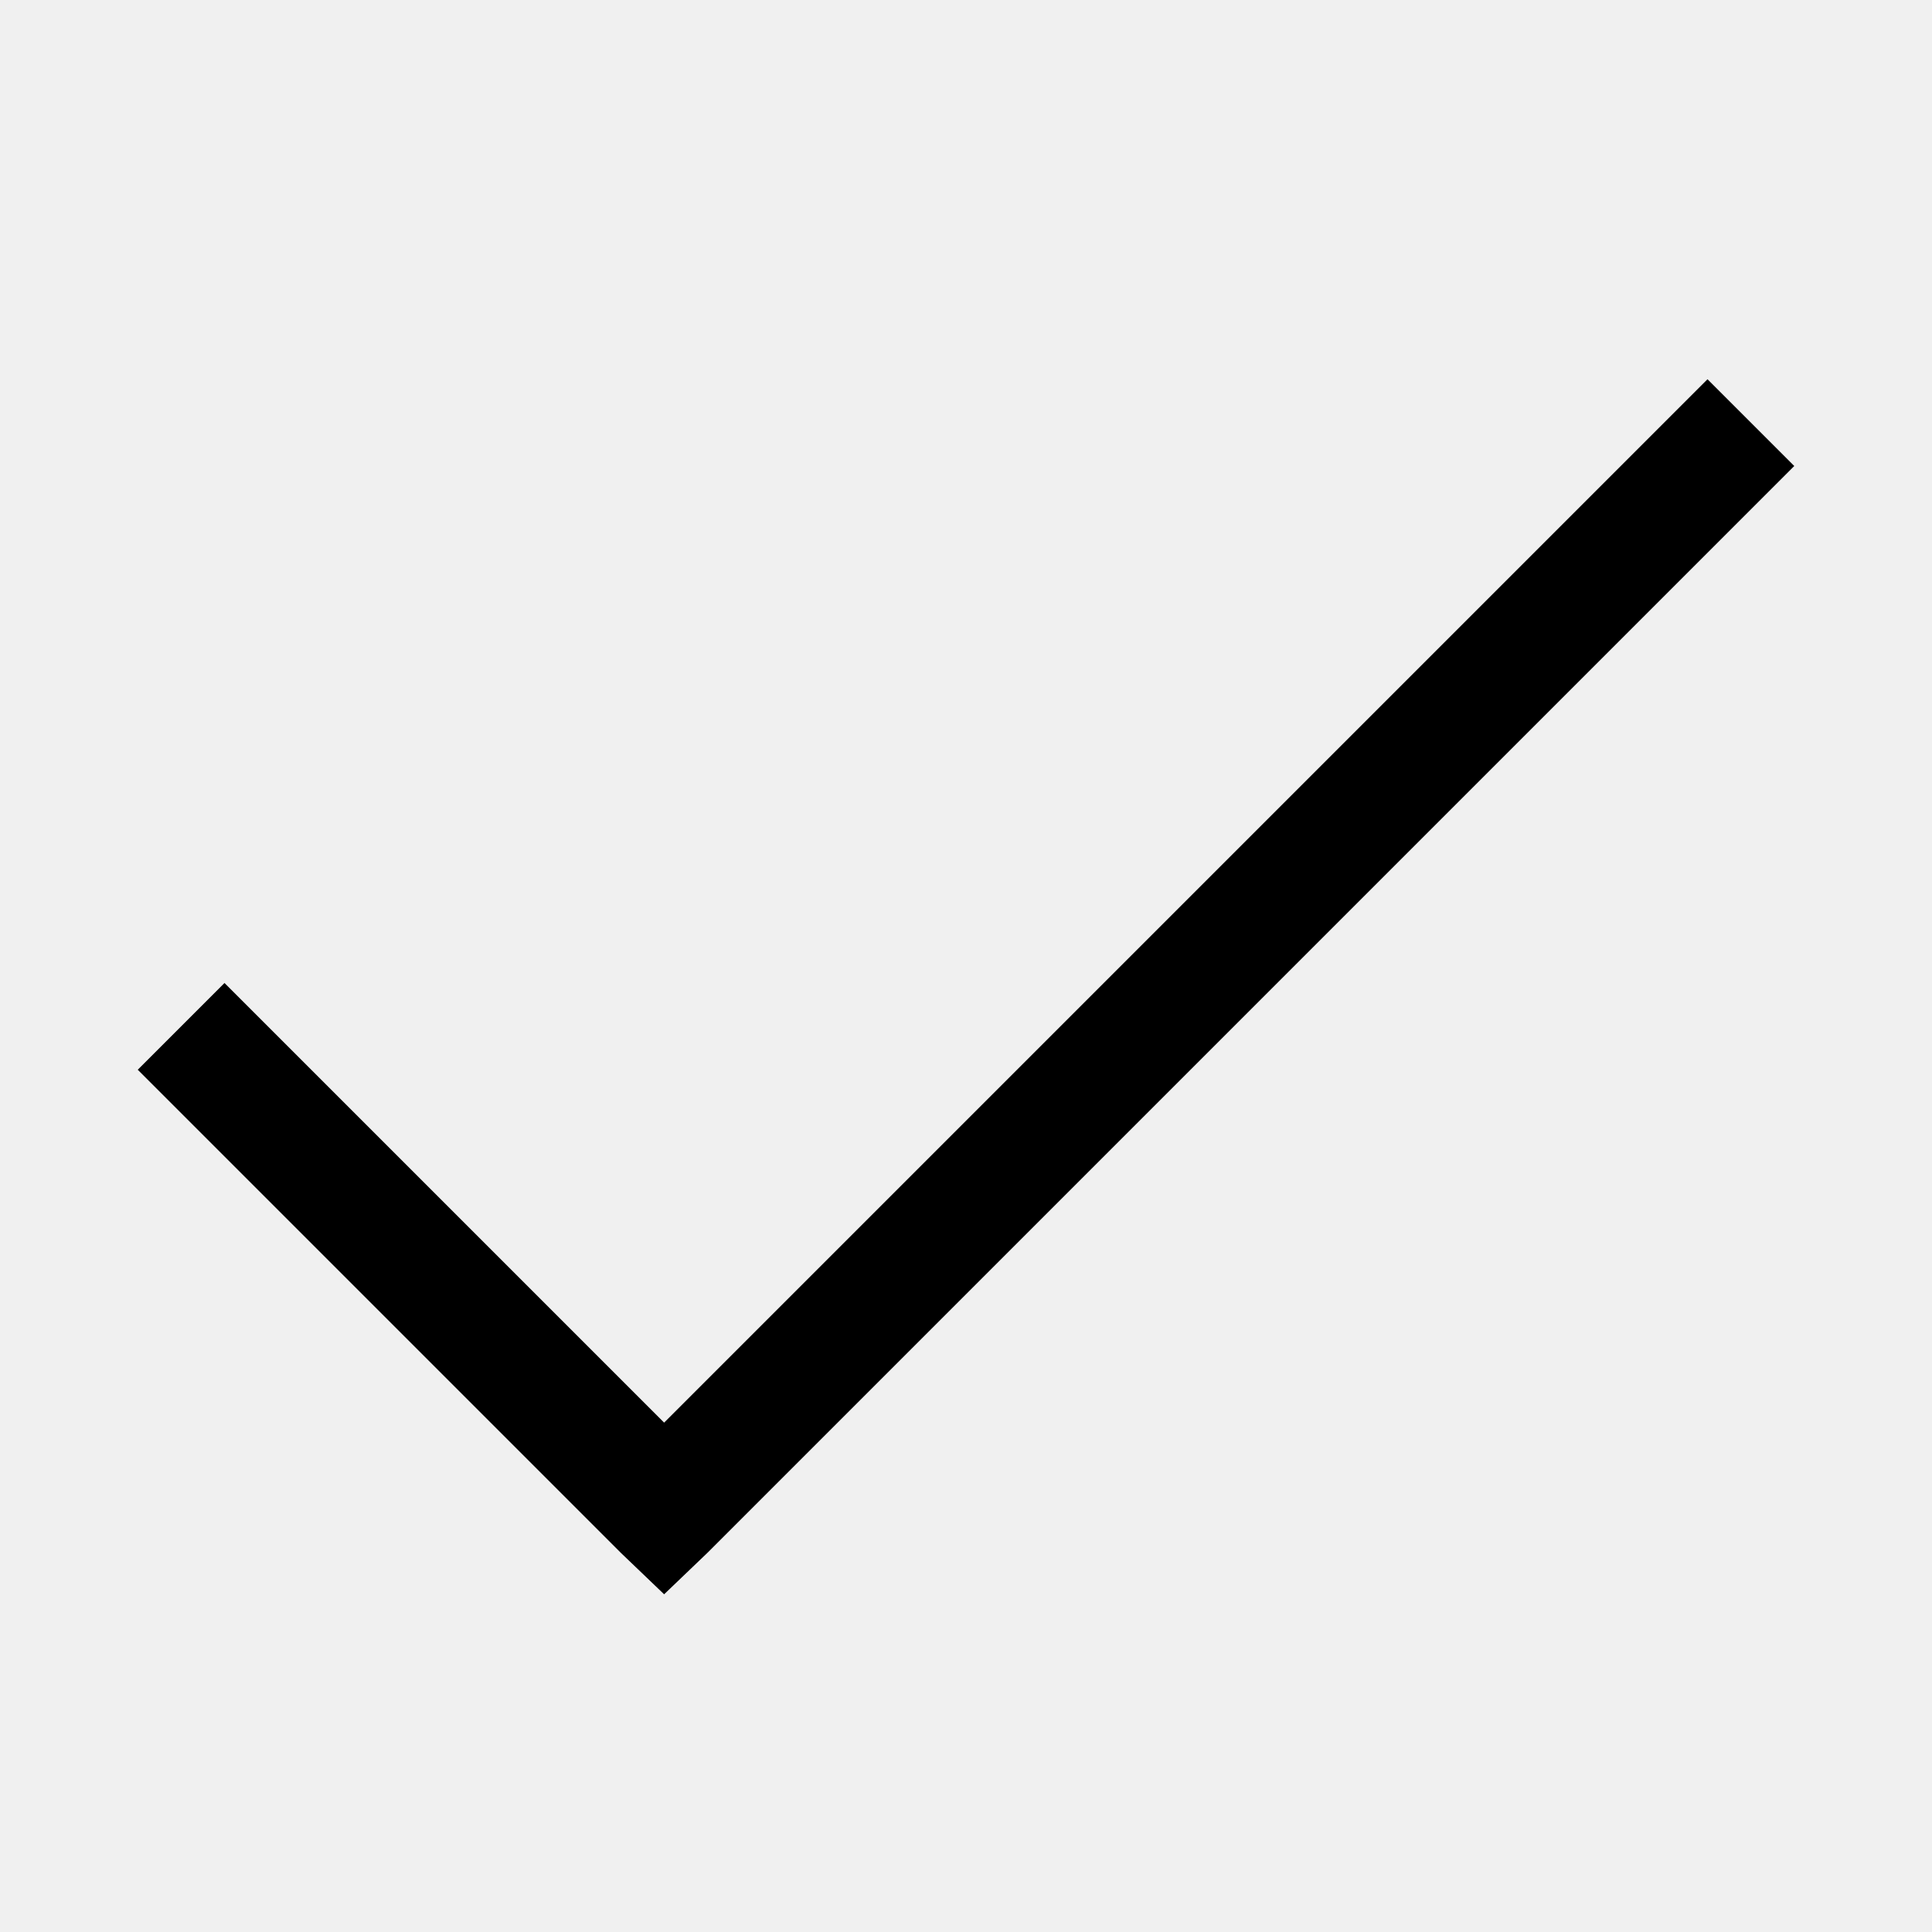
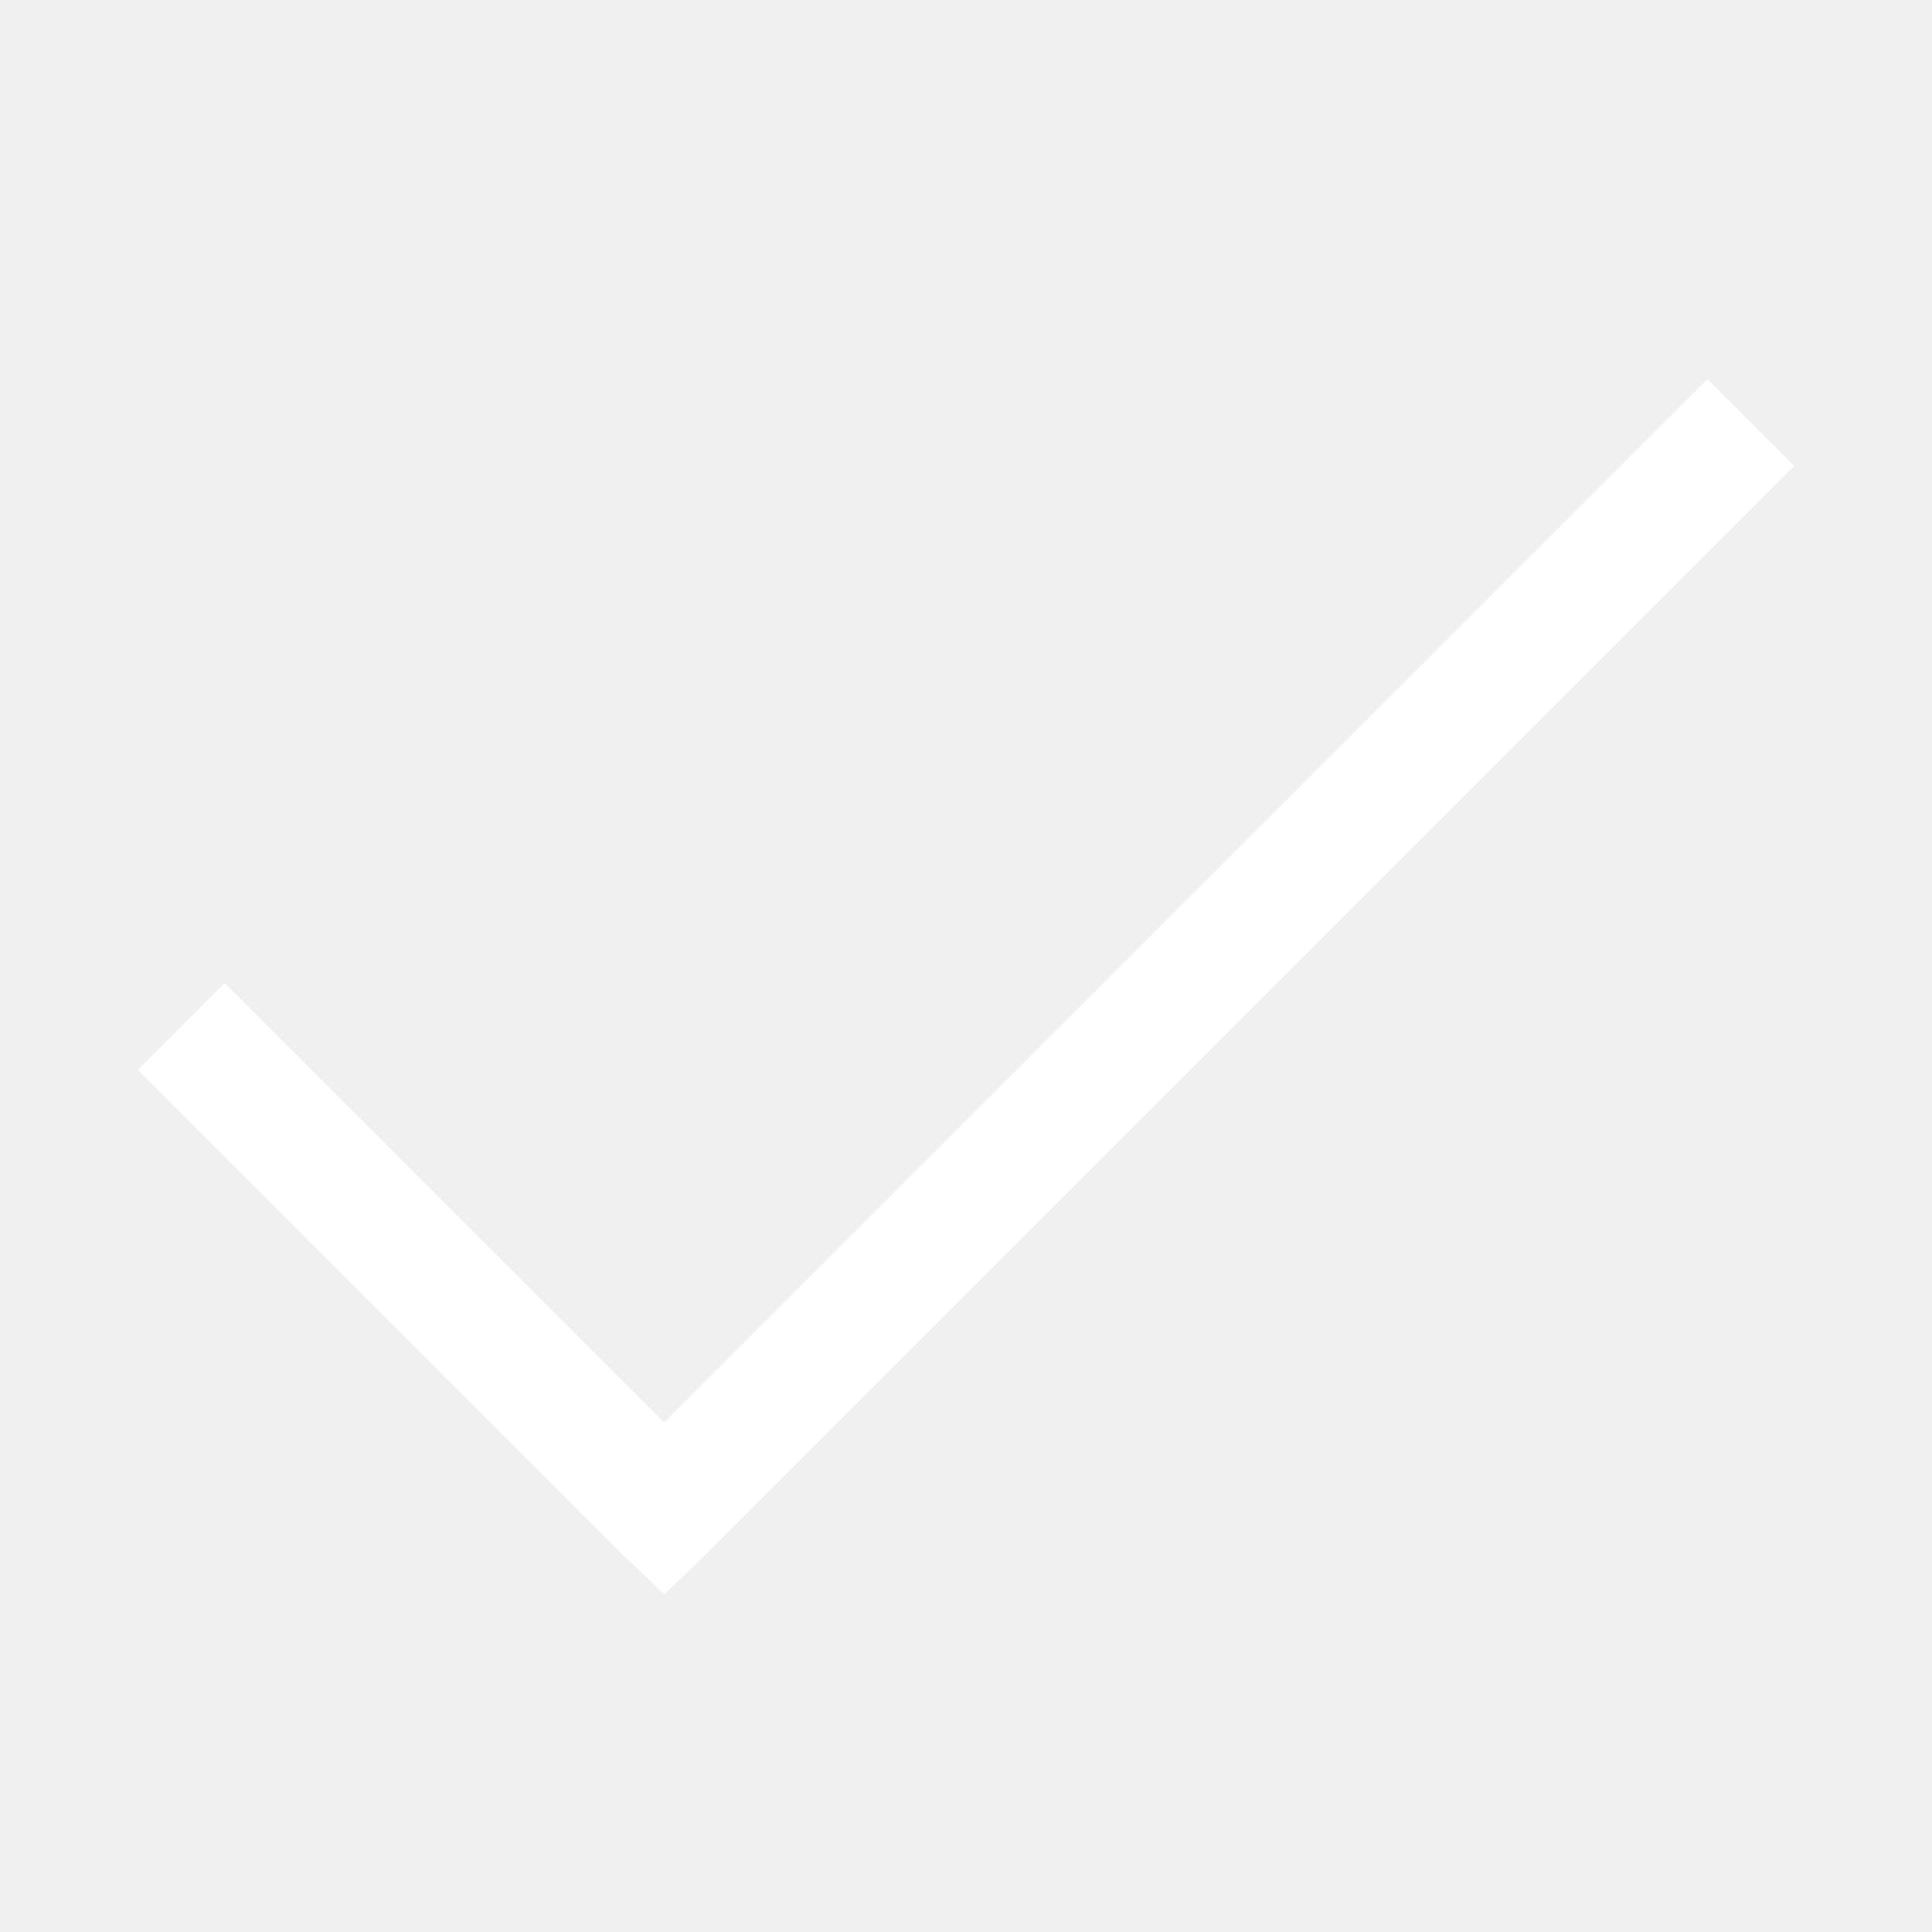
<svg xmlns="http://www.w3.org/2000/svg" width="20" height="20" viewBox="0 0 20 20">
-   <path d="M17.676 3.926L6.875 14.727L2.324 10.176L1.426 11.074L6.426 16.074L6.875 16.504L7.324 16.074L18.574 4.824L17.676 3.926Z" />
+   <path d="M17.676 3.926L6.875 14.727L2.324 10.176L1.426 11.074L6.426 16.074L6.875 16.504L7.324 16.074L18.574 4.824L17.676 3.926Z" fill="#ffffff" />
</svg>
